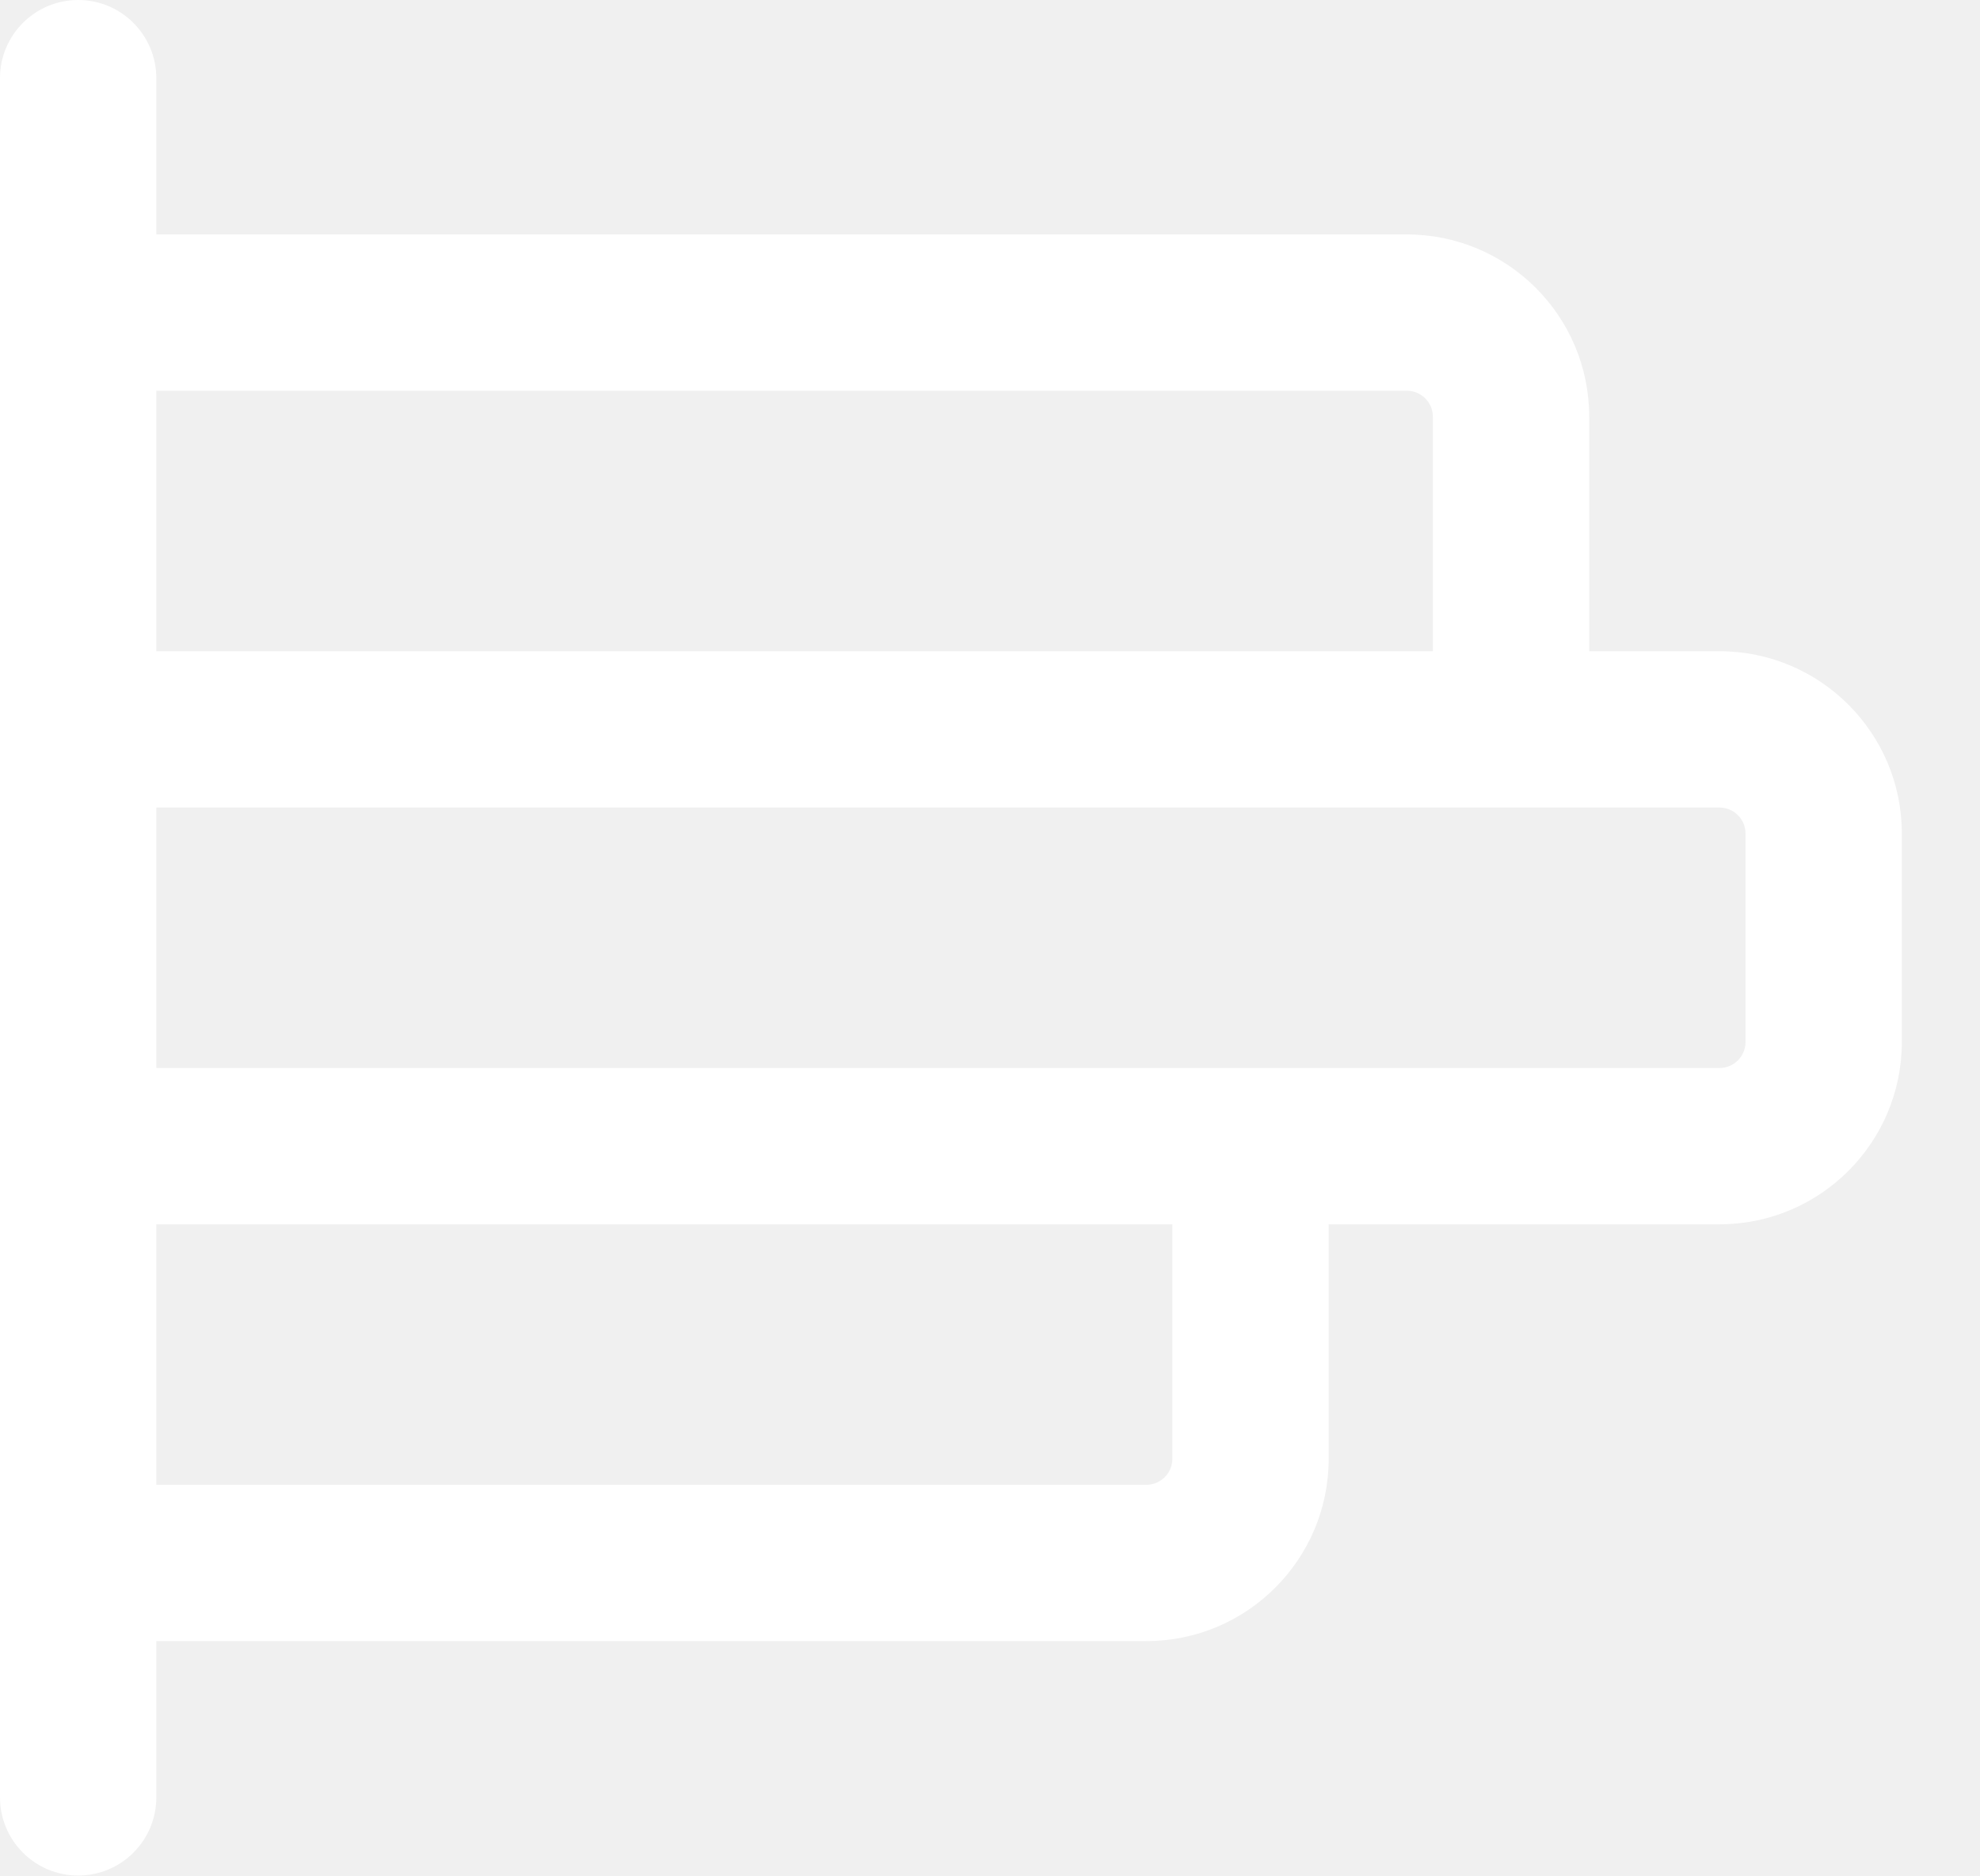
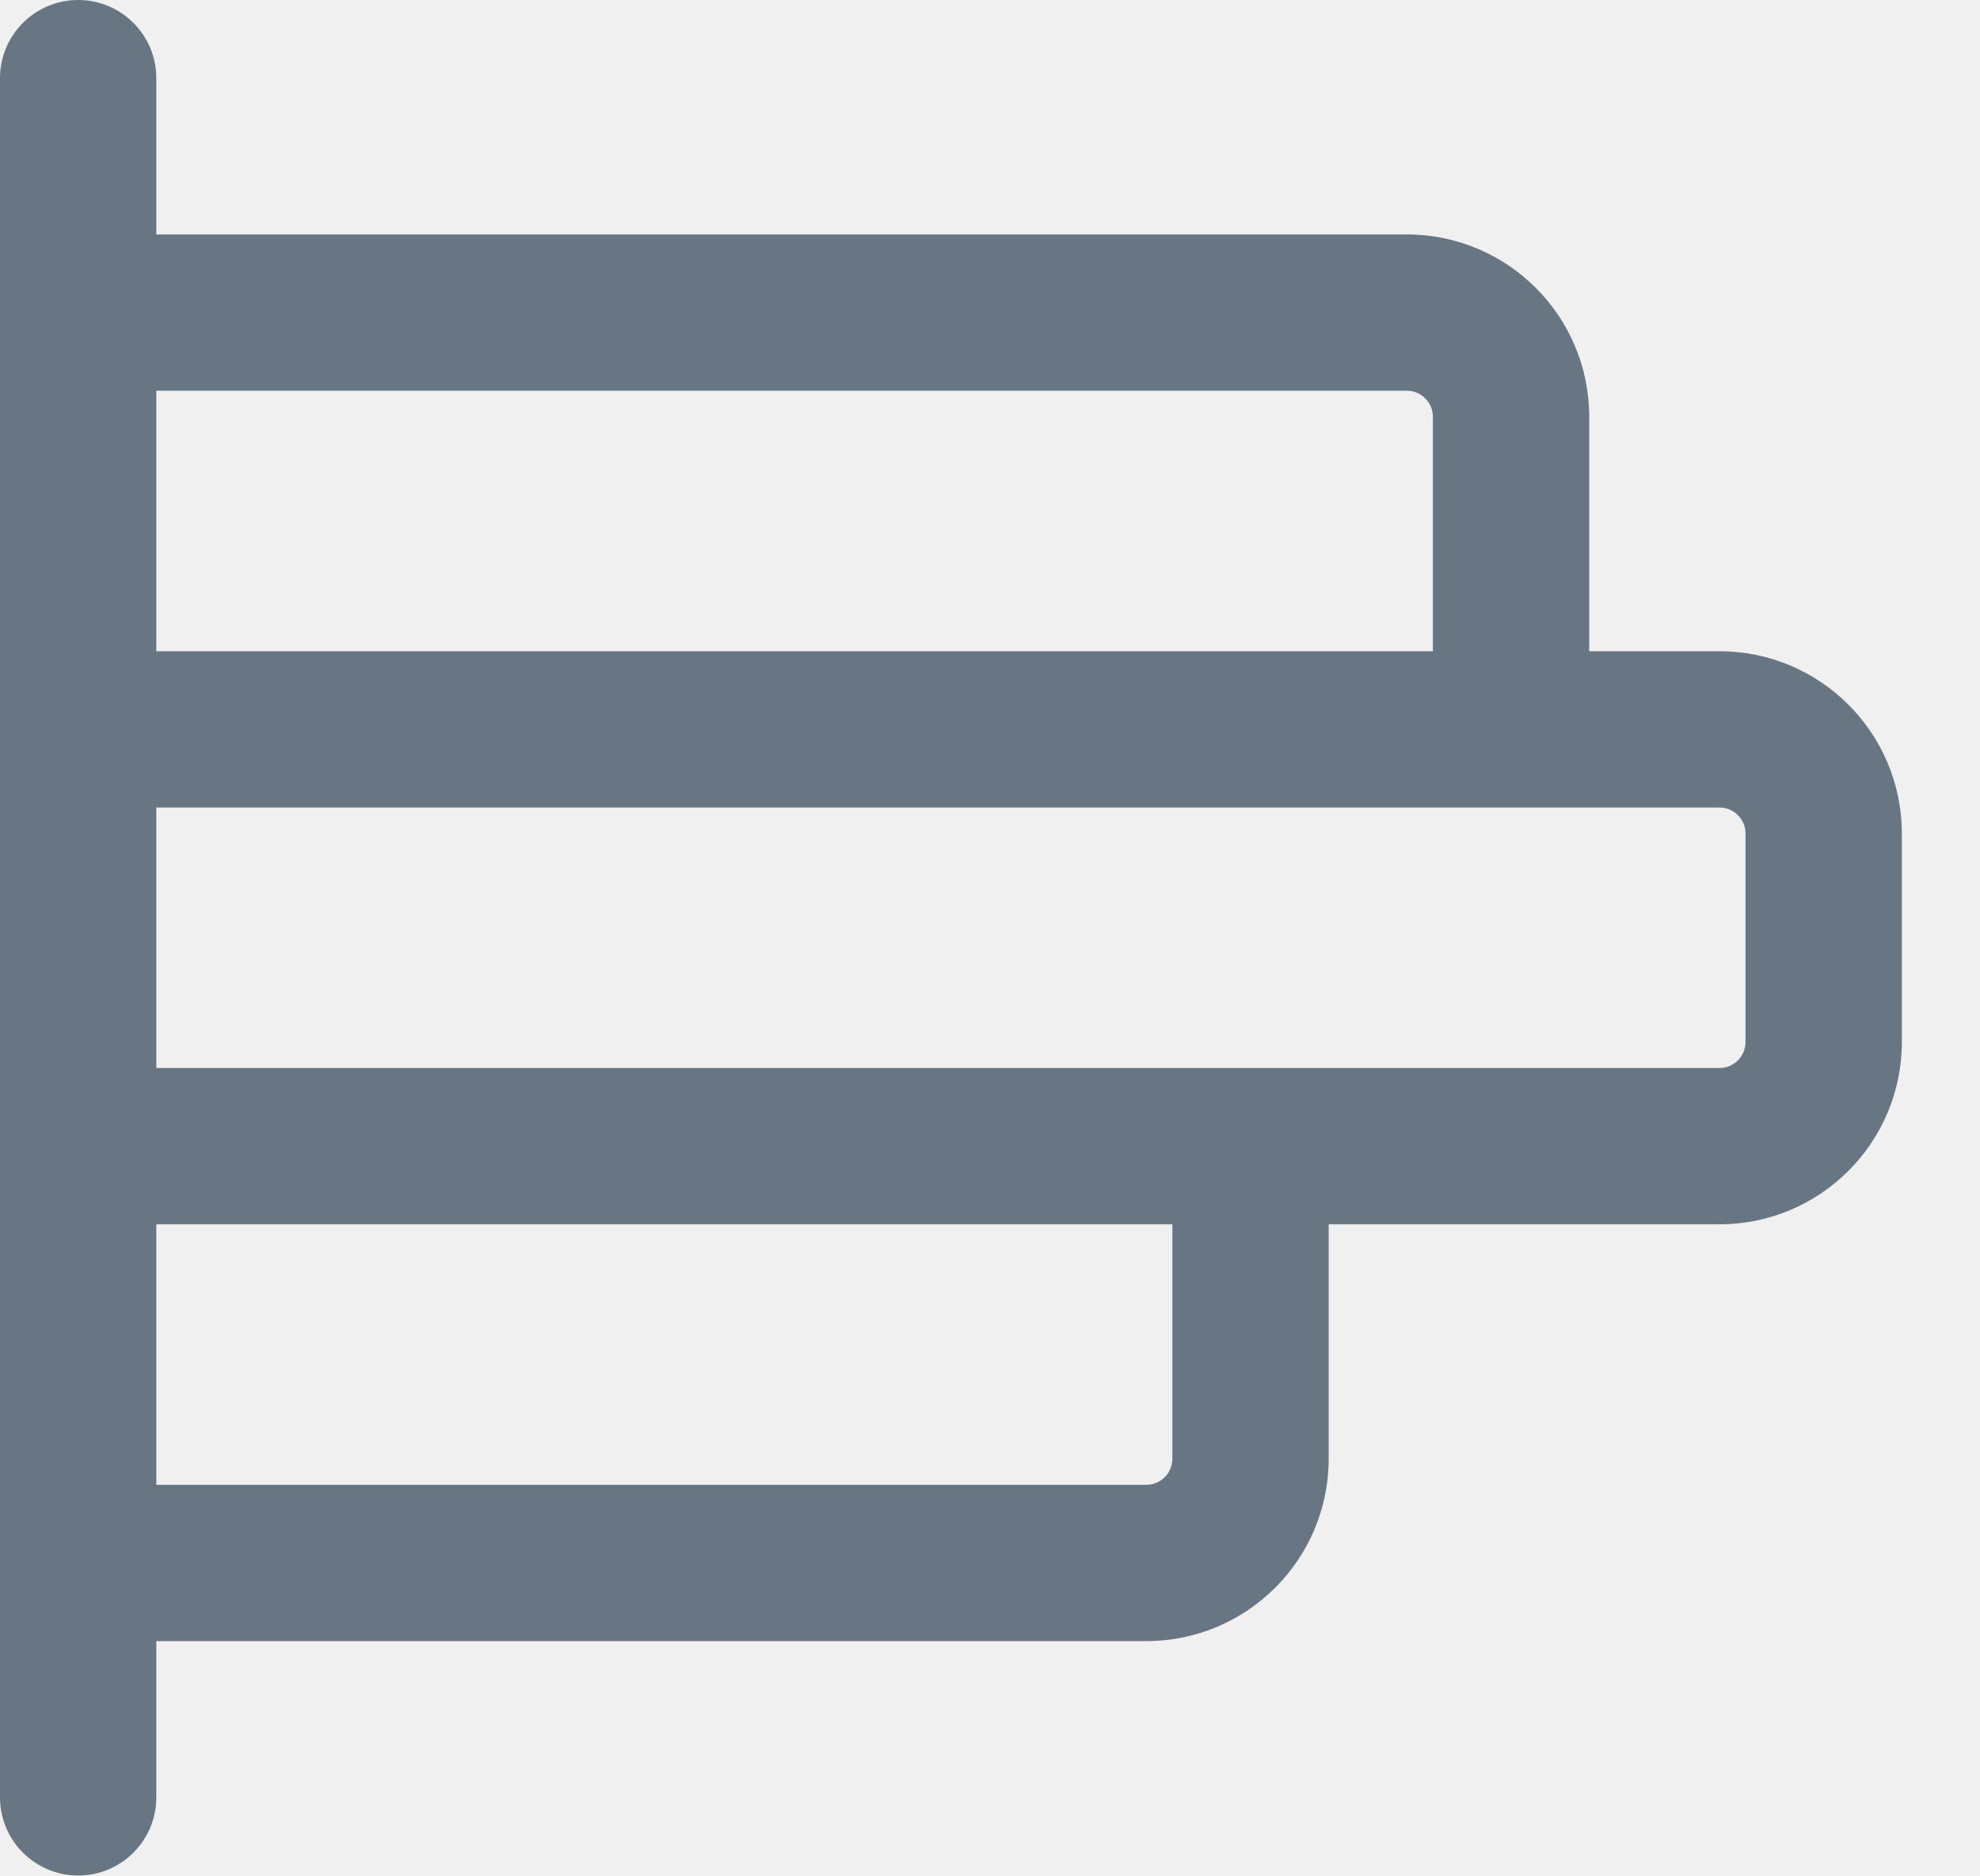
<svg xmlns="http://www.w3.org/2000/svg" width="19" height="18" viewBox="0 0 19 18" fill="none">
-   <path fill-rule="evenodd" clip-rule="evenodd" d="M1.5 0.75C1.5 0.336 1.164 0 0.75 0C0.336 0 0 0.336 0 0.75V17.25C0 17.664 0.336 18 0.75 18C1.164 18 1.5 17.664 1.5 17.25V15.75H11C11.966 15.75 12.75 14.966 12.75 14V11.75H16.5C17.466 11.75 18.25 10.966 18.25 10V8C18.25 7.034 17.466 6.25 16.5 6.25H15.25V4C15.25 3.034 14.466 2.25 13.5 2.25H1.5V0.75ZM1.5 3.75V6.25H13.75V4C13.75 3.862 13.638 3.75 13.5 3.75H1.5ZM1.5 7.75V10.25H16.5C16.638 10.25 16.75 10.138 16.75 10V8C16.75 7.862 16.638 7.75 16.5 7.75H1.5ZM1.5 11.75V14.25H11C11.138 14.25 11.25 14.138 11.25 14V11.75H1.5Z" fill="white" />
+   <path fill-rule="evenodd" clip-rule="evenodd" d="M1.5 0.75C1.5 0.336 1.164 0 0.75 0C0.336 0 0 0.336 0 0.75V17.25C0 17.664 0.336 18 0.75 18C1.164 18 1.5 17.664 1.5 17.25V15.75H11C11.966 15.75 12.75 14.966 12.75 14V11.75H16.5C17.466 11.75 18.25 10.966 18.25 10V8C18.25 7.034 17.466 6.25 16.5 6.25H15.25V4C15.25 3.034 14.466 2.25 13.5 2.25H1.5V0.75ZM1.5 3.75V6.25H13.75V4C13.75 3.862 13.638 3.75 13.5 3.75H1.5ZM1.5 7.75V10.25H16.5C16.638 10.25 16.75 10.138 16.75 10V8C16.75 7.862 16.638 7.75 16.5 7.75H1.5ZM1.5 11.75V14.25H11C11.138 14.25 11.25 14.138 11.25 14V11.75H1.5Z" fill="#687684" />
</svg>
